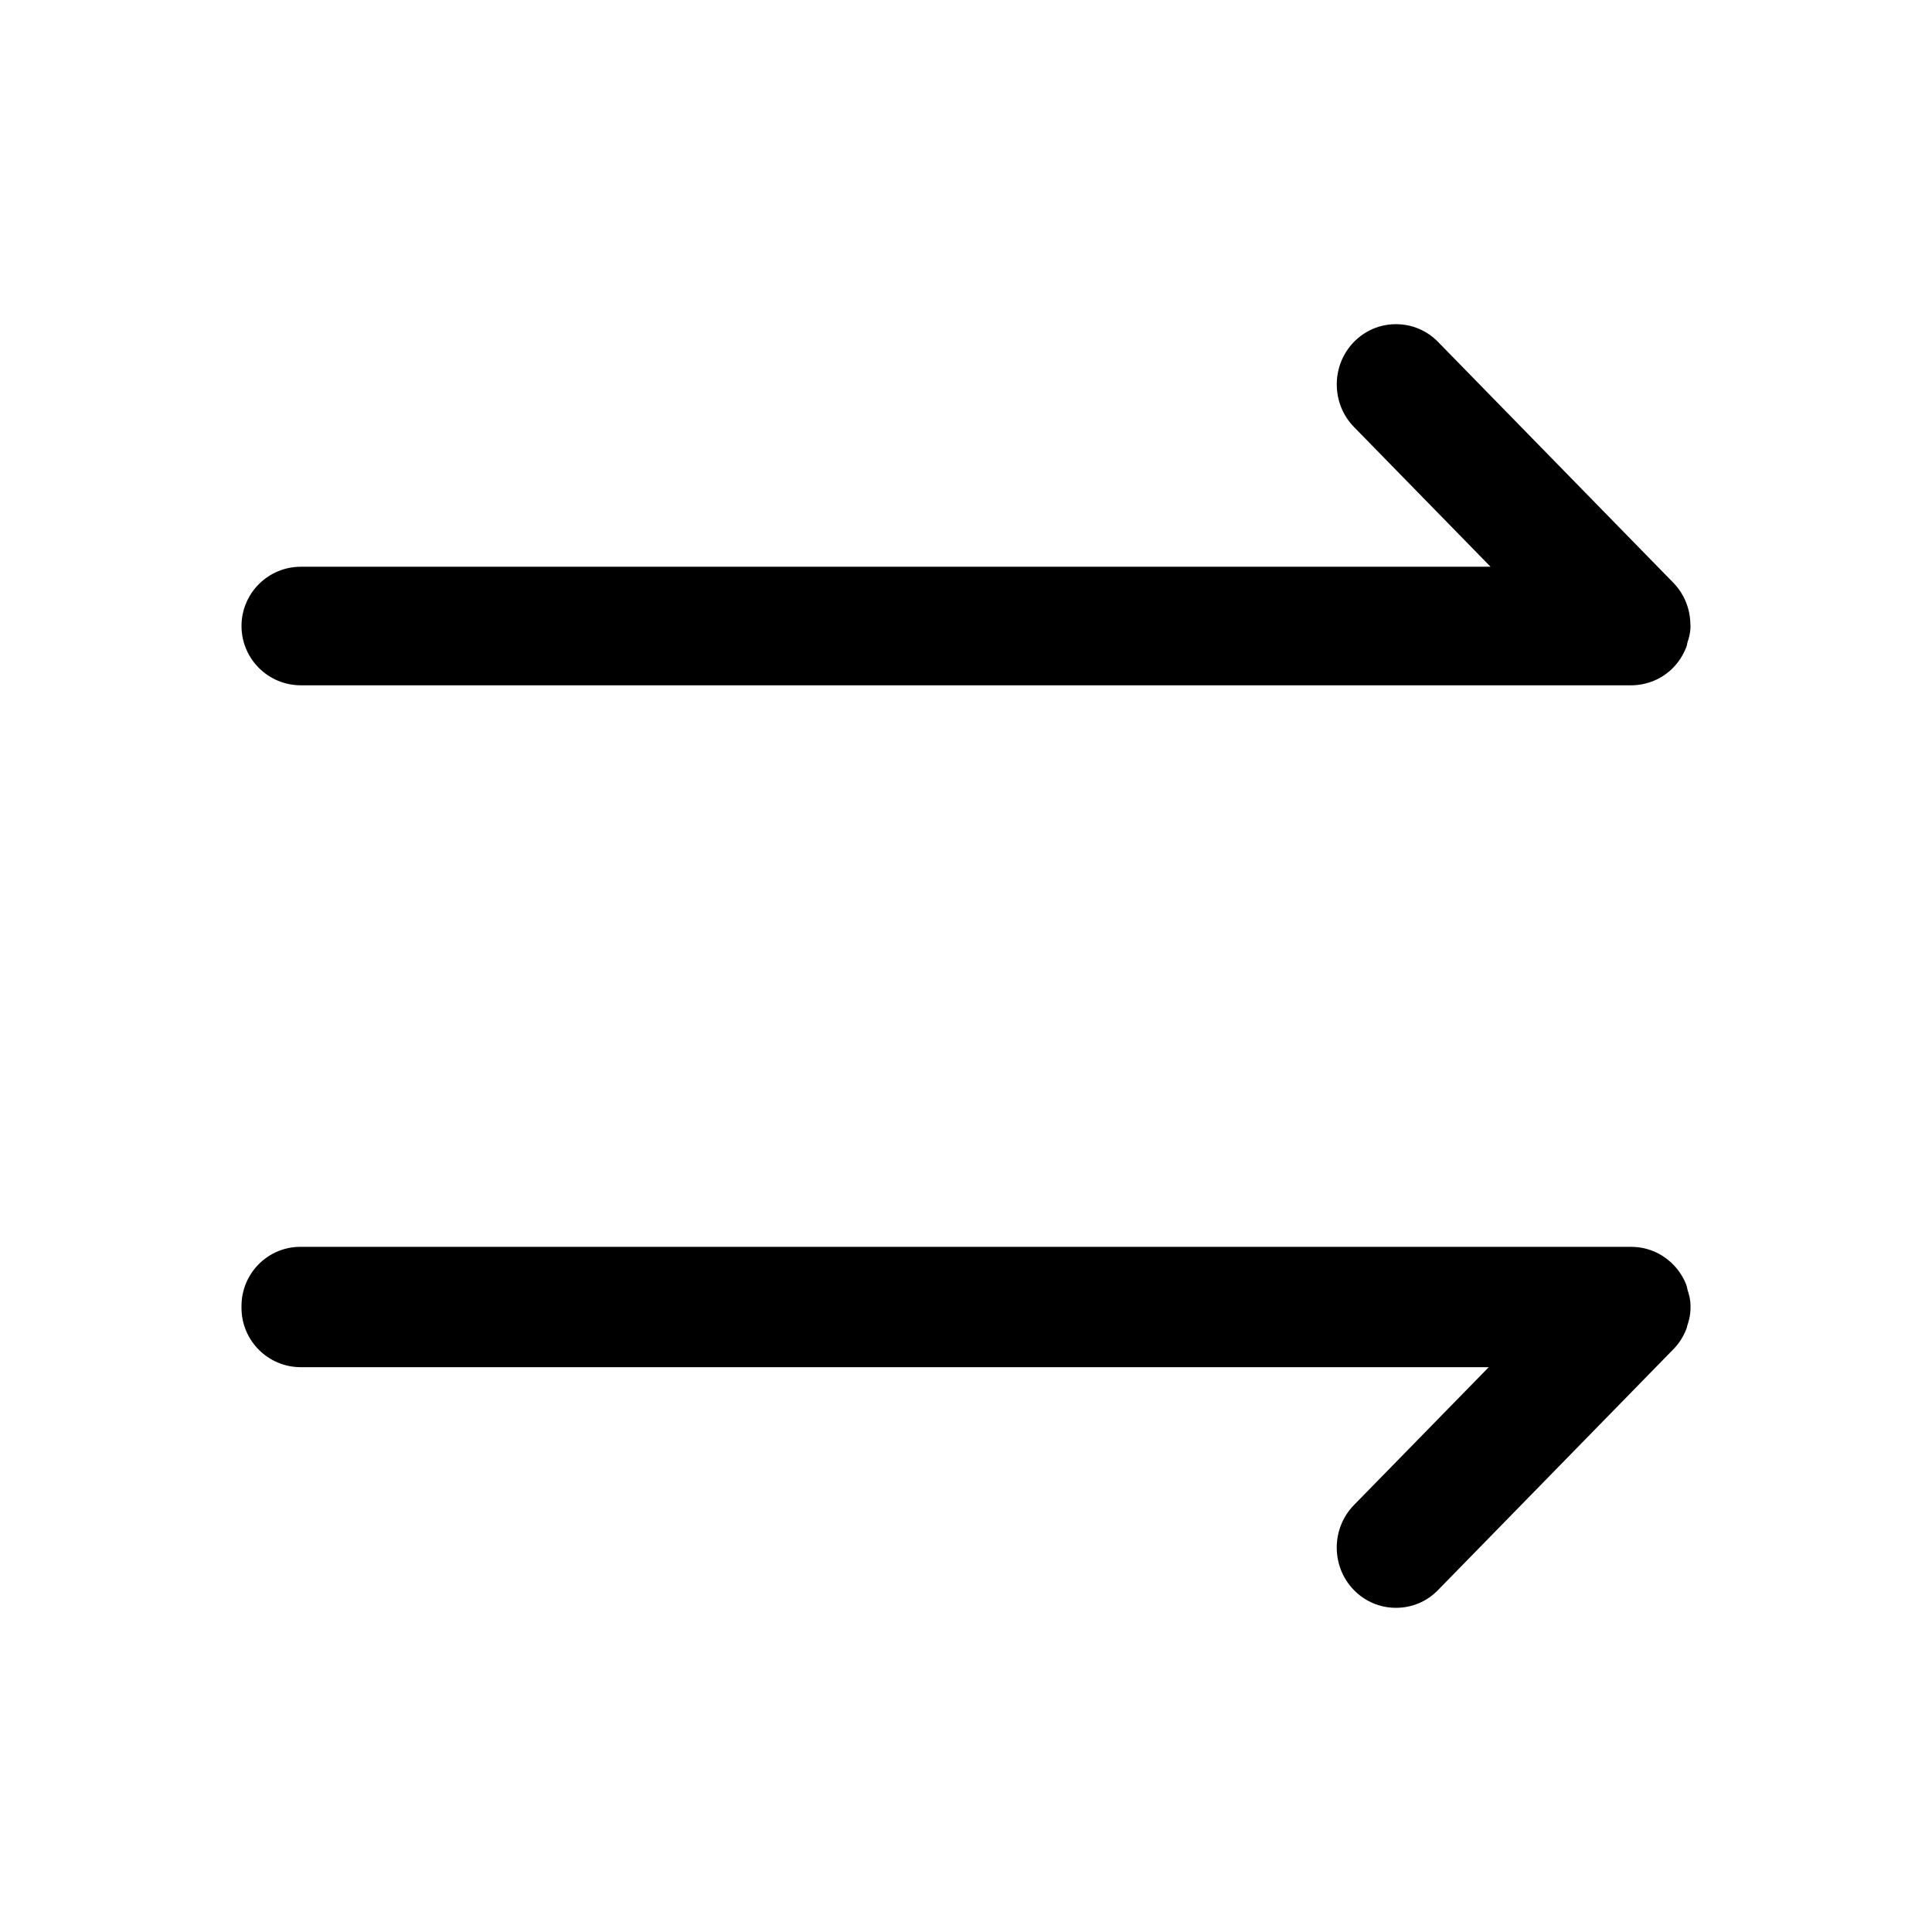
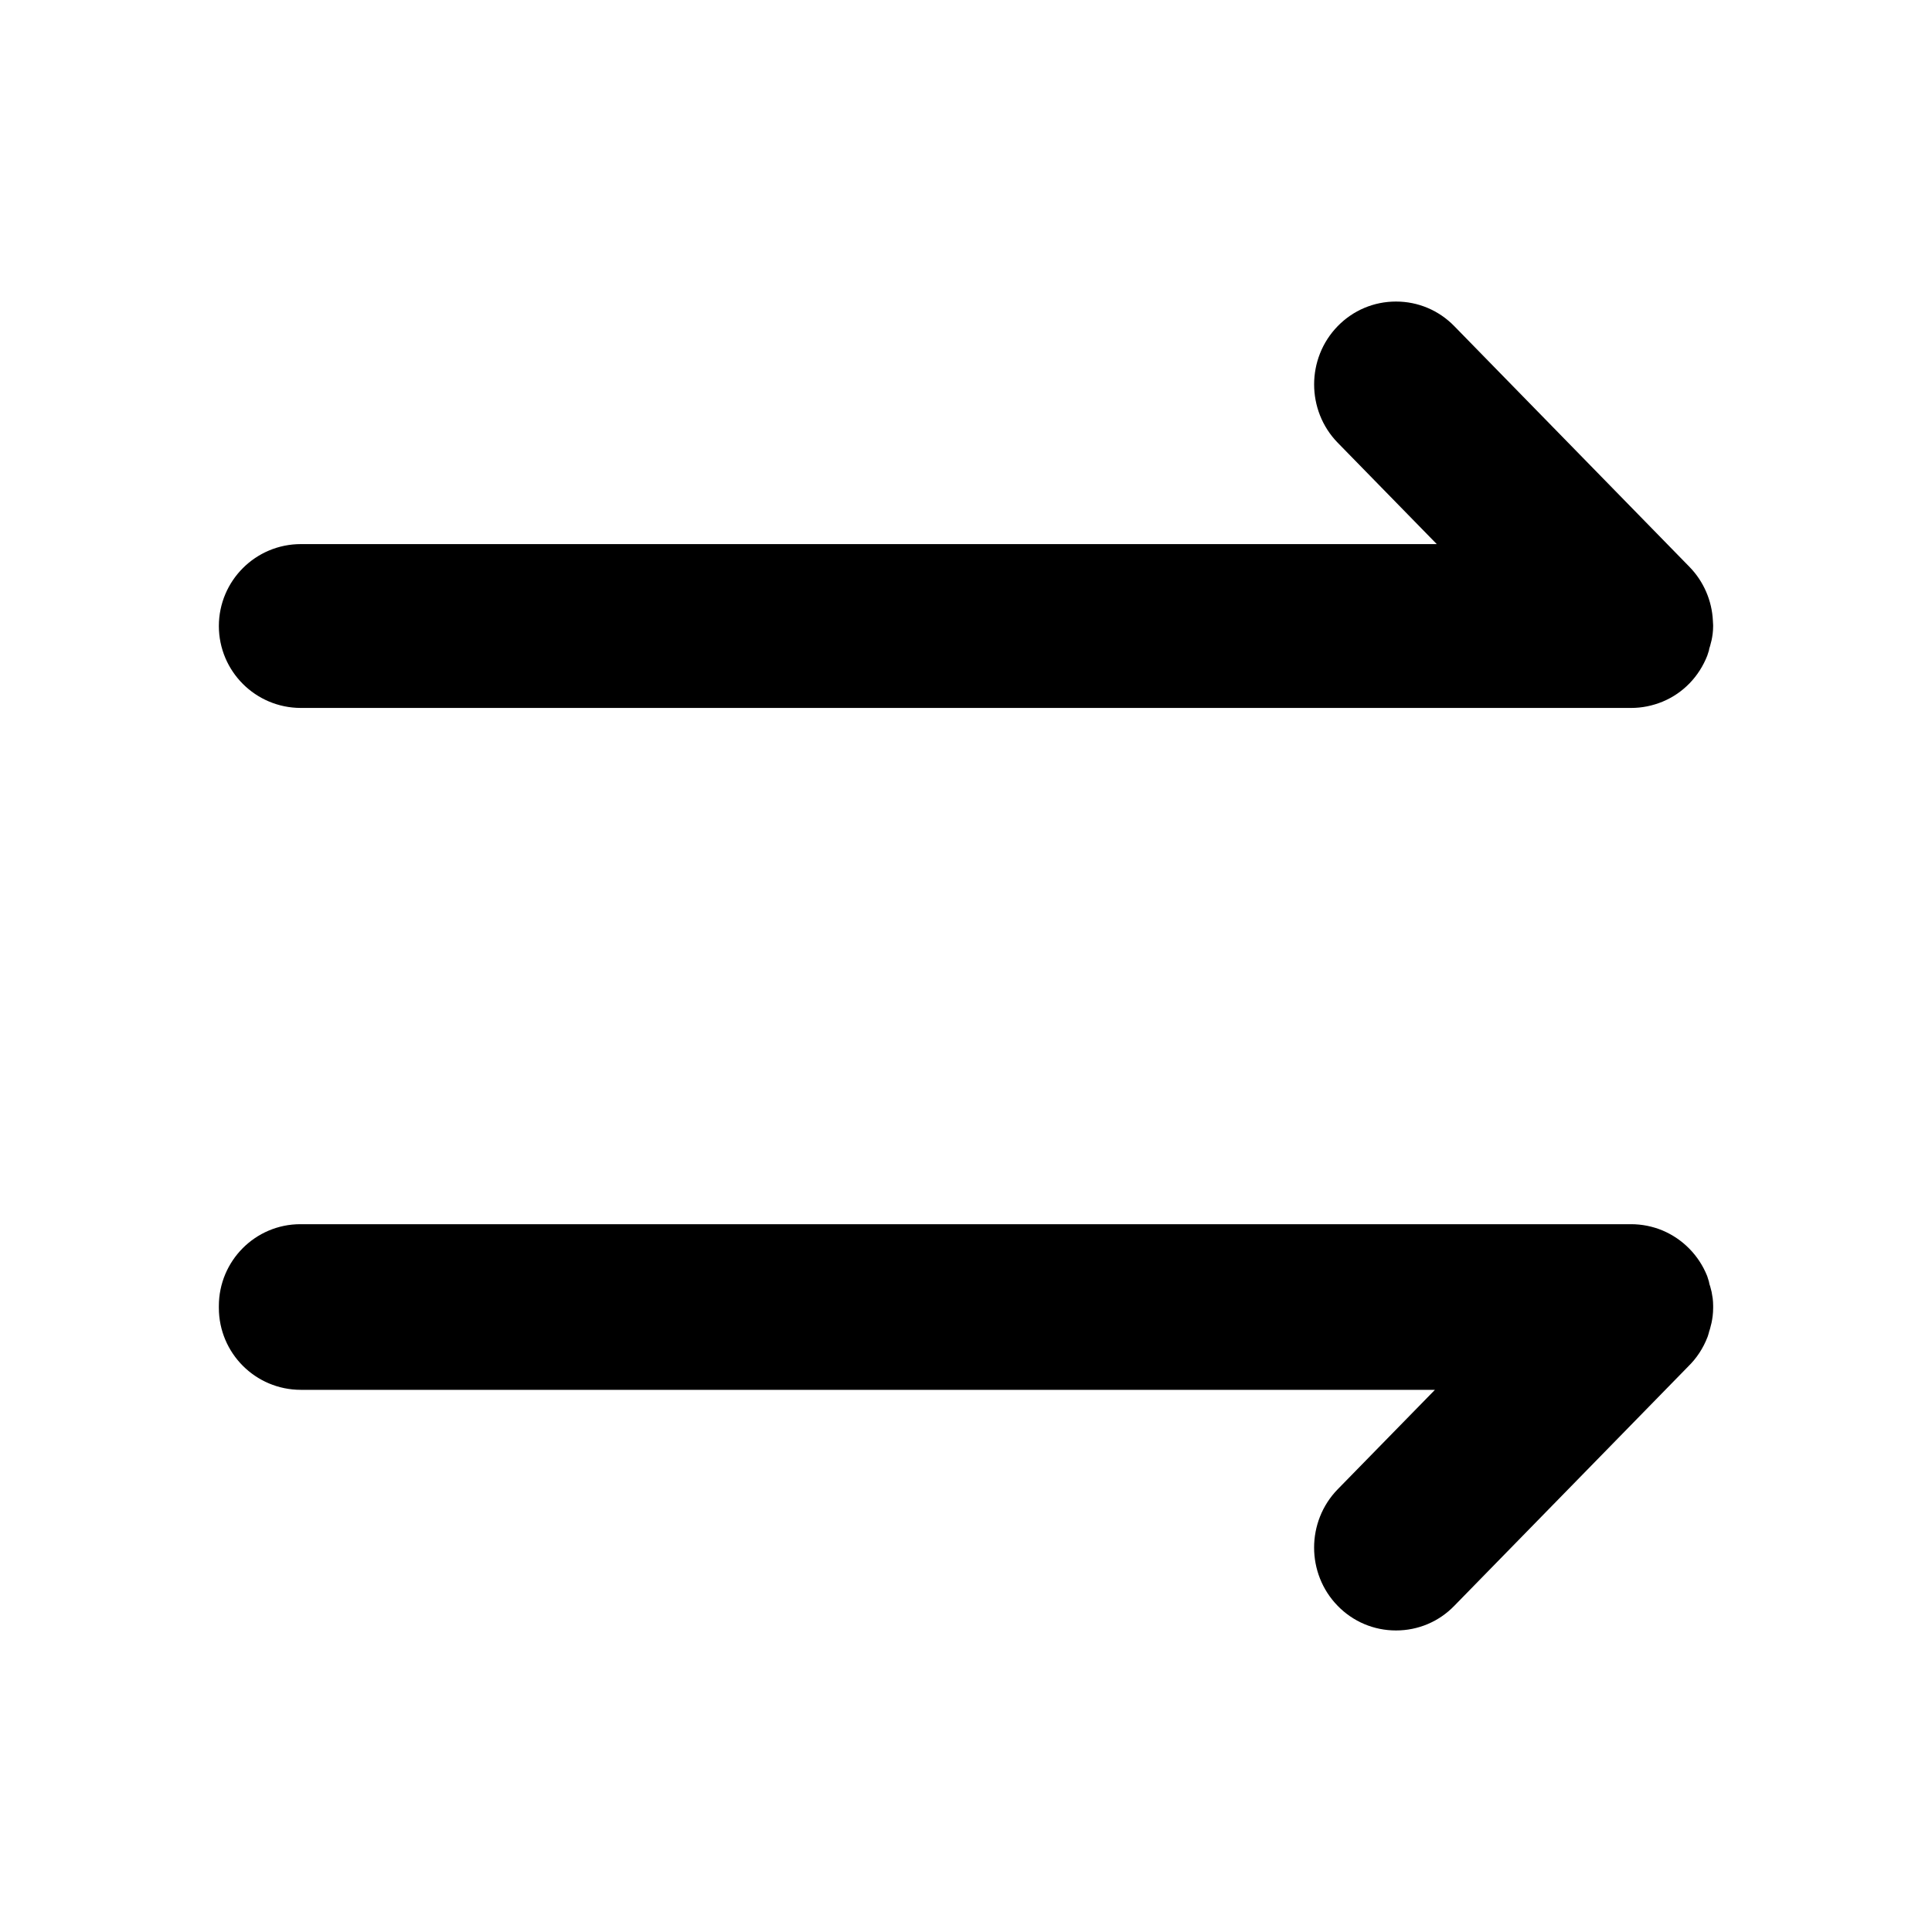
- <svg xmlns="http://www.w3.org/2000/svg" t="1788671035196" class="icon" viewBox="0 0 1024 1024" version="1.1" p-id="16160" width="200" height="200">
-   <path d="M159.424 363.224h705.16c4.048 0 8.072-0.808 12-2.408 7.832-3.24 13.936-9.528 17.168-17.76a7.776 7.776 0 0 0 0.552-2.28c0.744-2.24 1.696-5.264 1.696-9.016l-0.12-2.192a31.896 31.896 0 0 0-9-20.72l-124.664-127.6c-5.912-6.072-13.84-9.424-22.312-9.424s-16.392 3.352-22.312 9.424c-12.104 12.416-12.104 32.616 0.016 45.032l72.416 74.104H159.424A31.456 31.456 0 0 0 128 331.8a31.456 31.456 0 0 0 31.424 31.424zM893.648 680.664a31.84 31.84 0 0 0-17.128-17.432 31.624 31.624 0 0 0-11.944-2.384H159.176c-17.184 0-31.176 14.064-31.176 31.344v1.04a31.448 31.448 0 0 0 31.424 31.408h629.64l-71.472 73.096c-12.112 12.424-12.12 32.608-0.008 45.008 5.912 6.08 13.832 9.432 22.32 9.432s16.408-3.344 22.288-9.416l124.168-127.056c3.272-3.184 5.792-7.016 7.48-11.416 0.232-0.664 0.376-1.28 0.4-1.504 0.76-2.224 1.768-5.64 1.768-9.624v-1.016c0-3.552-0.936-6.648-1.56-8.376a15.184 15.184 0 0 0-0.8-3.104z" p-id="16161" />
+ <svg xmlns="http://www.w3.org/2000/svg" t="1788951032964" class="icon" viewBox="0 0 1024 1024" version="1.1" p-id="5761" width="200" height="200">
+   <path d="M159.424 363.224h705.16c4.048 0 8.072-0.808 12-2.408 7.832-3.24 13.936-9.528 17.168-17.76a7.776 7.776 0 0 0 0.552-2.28c0.744-2.24 1.696-5.264 1.696-9.016l-0.12-2.192a31.896 31.896 0 0 0-9-20.72l-124.664-127.6c-5.912-6.072-13.84-9.424-22.312-9.424s-16.392 3.352-22.312 9.424c-12.104 12.416-12.104 32.616 0.016 45.032l72.416 74.104H159.424A31.456 31.456 0 0 0 128 331.8a31.456 31.456 0 0 0 31.424 31.424zM893.648 680.664a31.84 31.84 0 0 0-17.128-17.432 31.624 31.624 0 0 0-11.944-2.384H159.176c-17.184 0-31.176 14.064-31.176 31.344v1.04a31.448 31.448 0 0 0 31.424 31.408h629.64l-71.472 73.096c-12.112 12.424-12.12 32.608-0.008 45.008 5.912 6.08 13.832 9.432 22.32 9.432s16.408-3.344 22.288-9.416l124.168-127.056c3.272-3.184 5.792-7.016 7.48-11.416 0.232-0.664 0.376-1.28 0.4-1.504 0.76-2.224 1.768-5.64 1.768-9.624v-1.016c0-3.552-0.936-6.648-1.56-8.376a15.184 15.184 0 0 0-0.8-3.104z" fill="currentColor" stroke="currentColor" stroke-width="24" stroke-linejoin="round" stroke-linecap="round" />
</svg>
